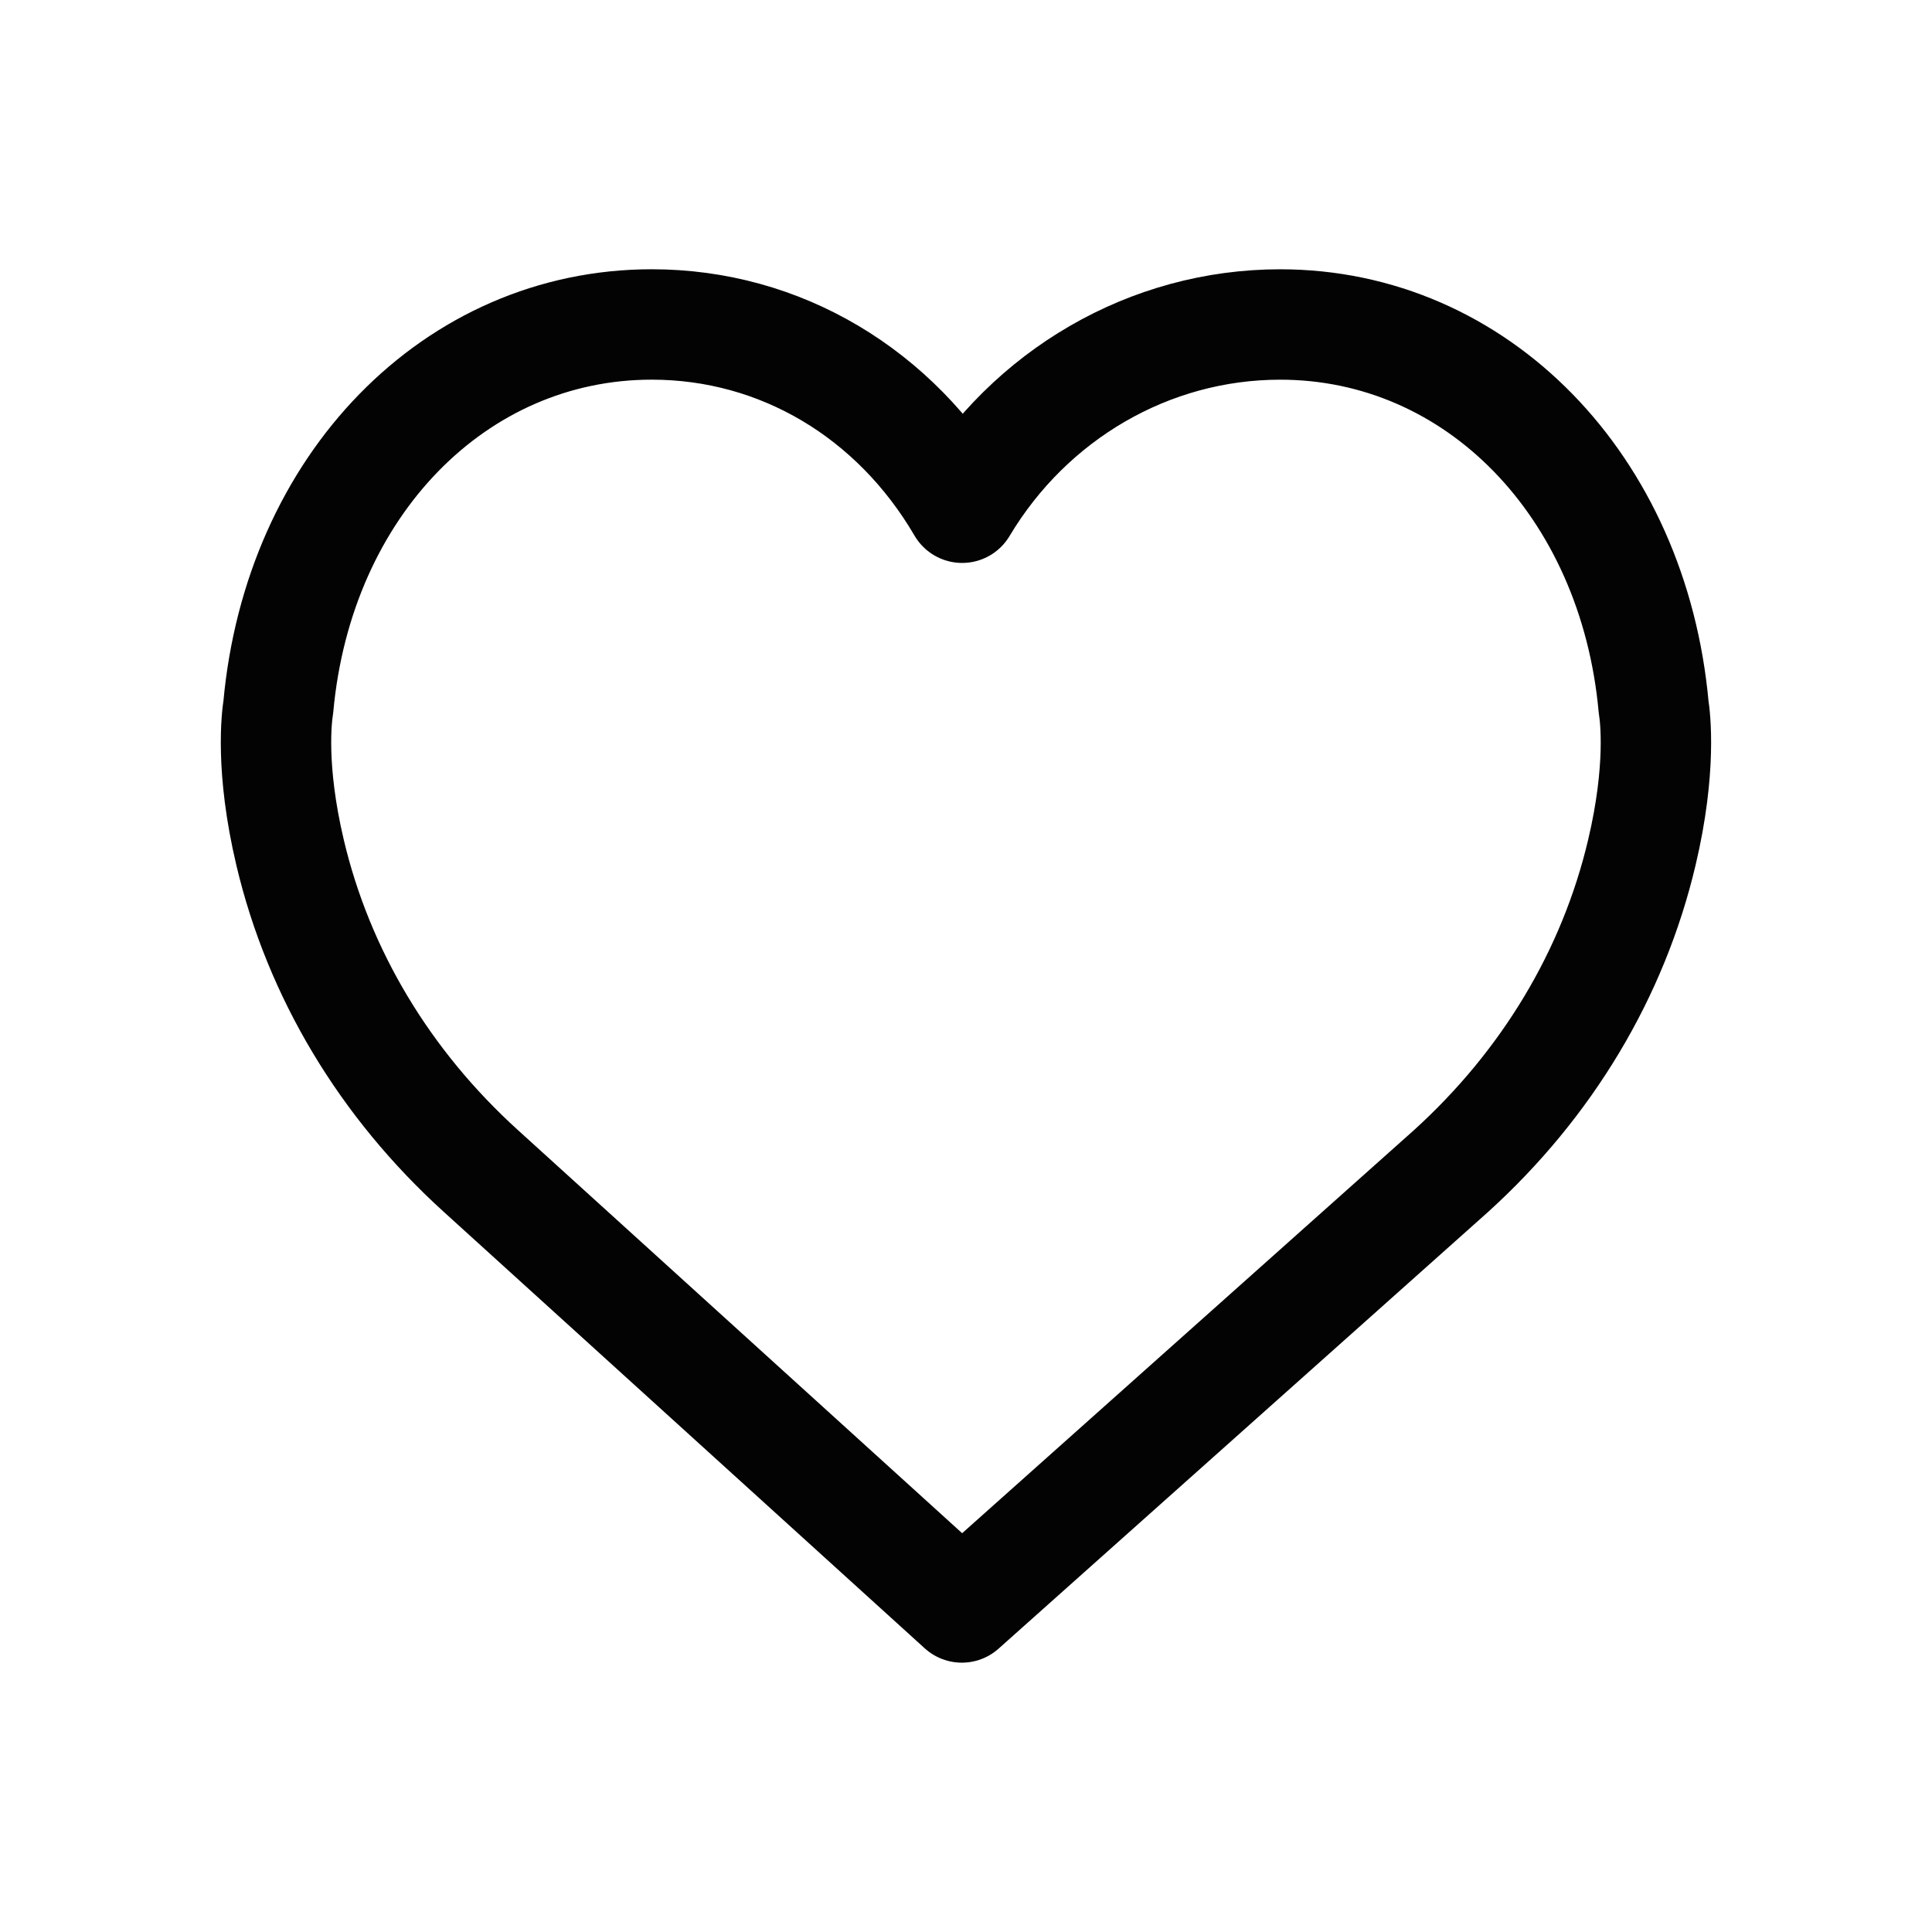
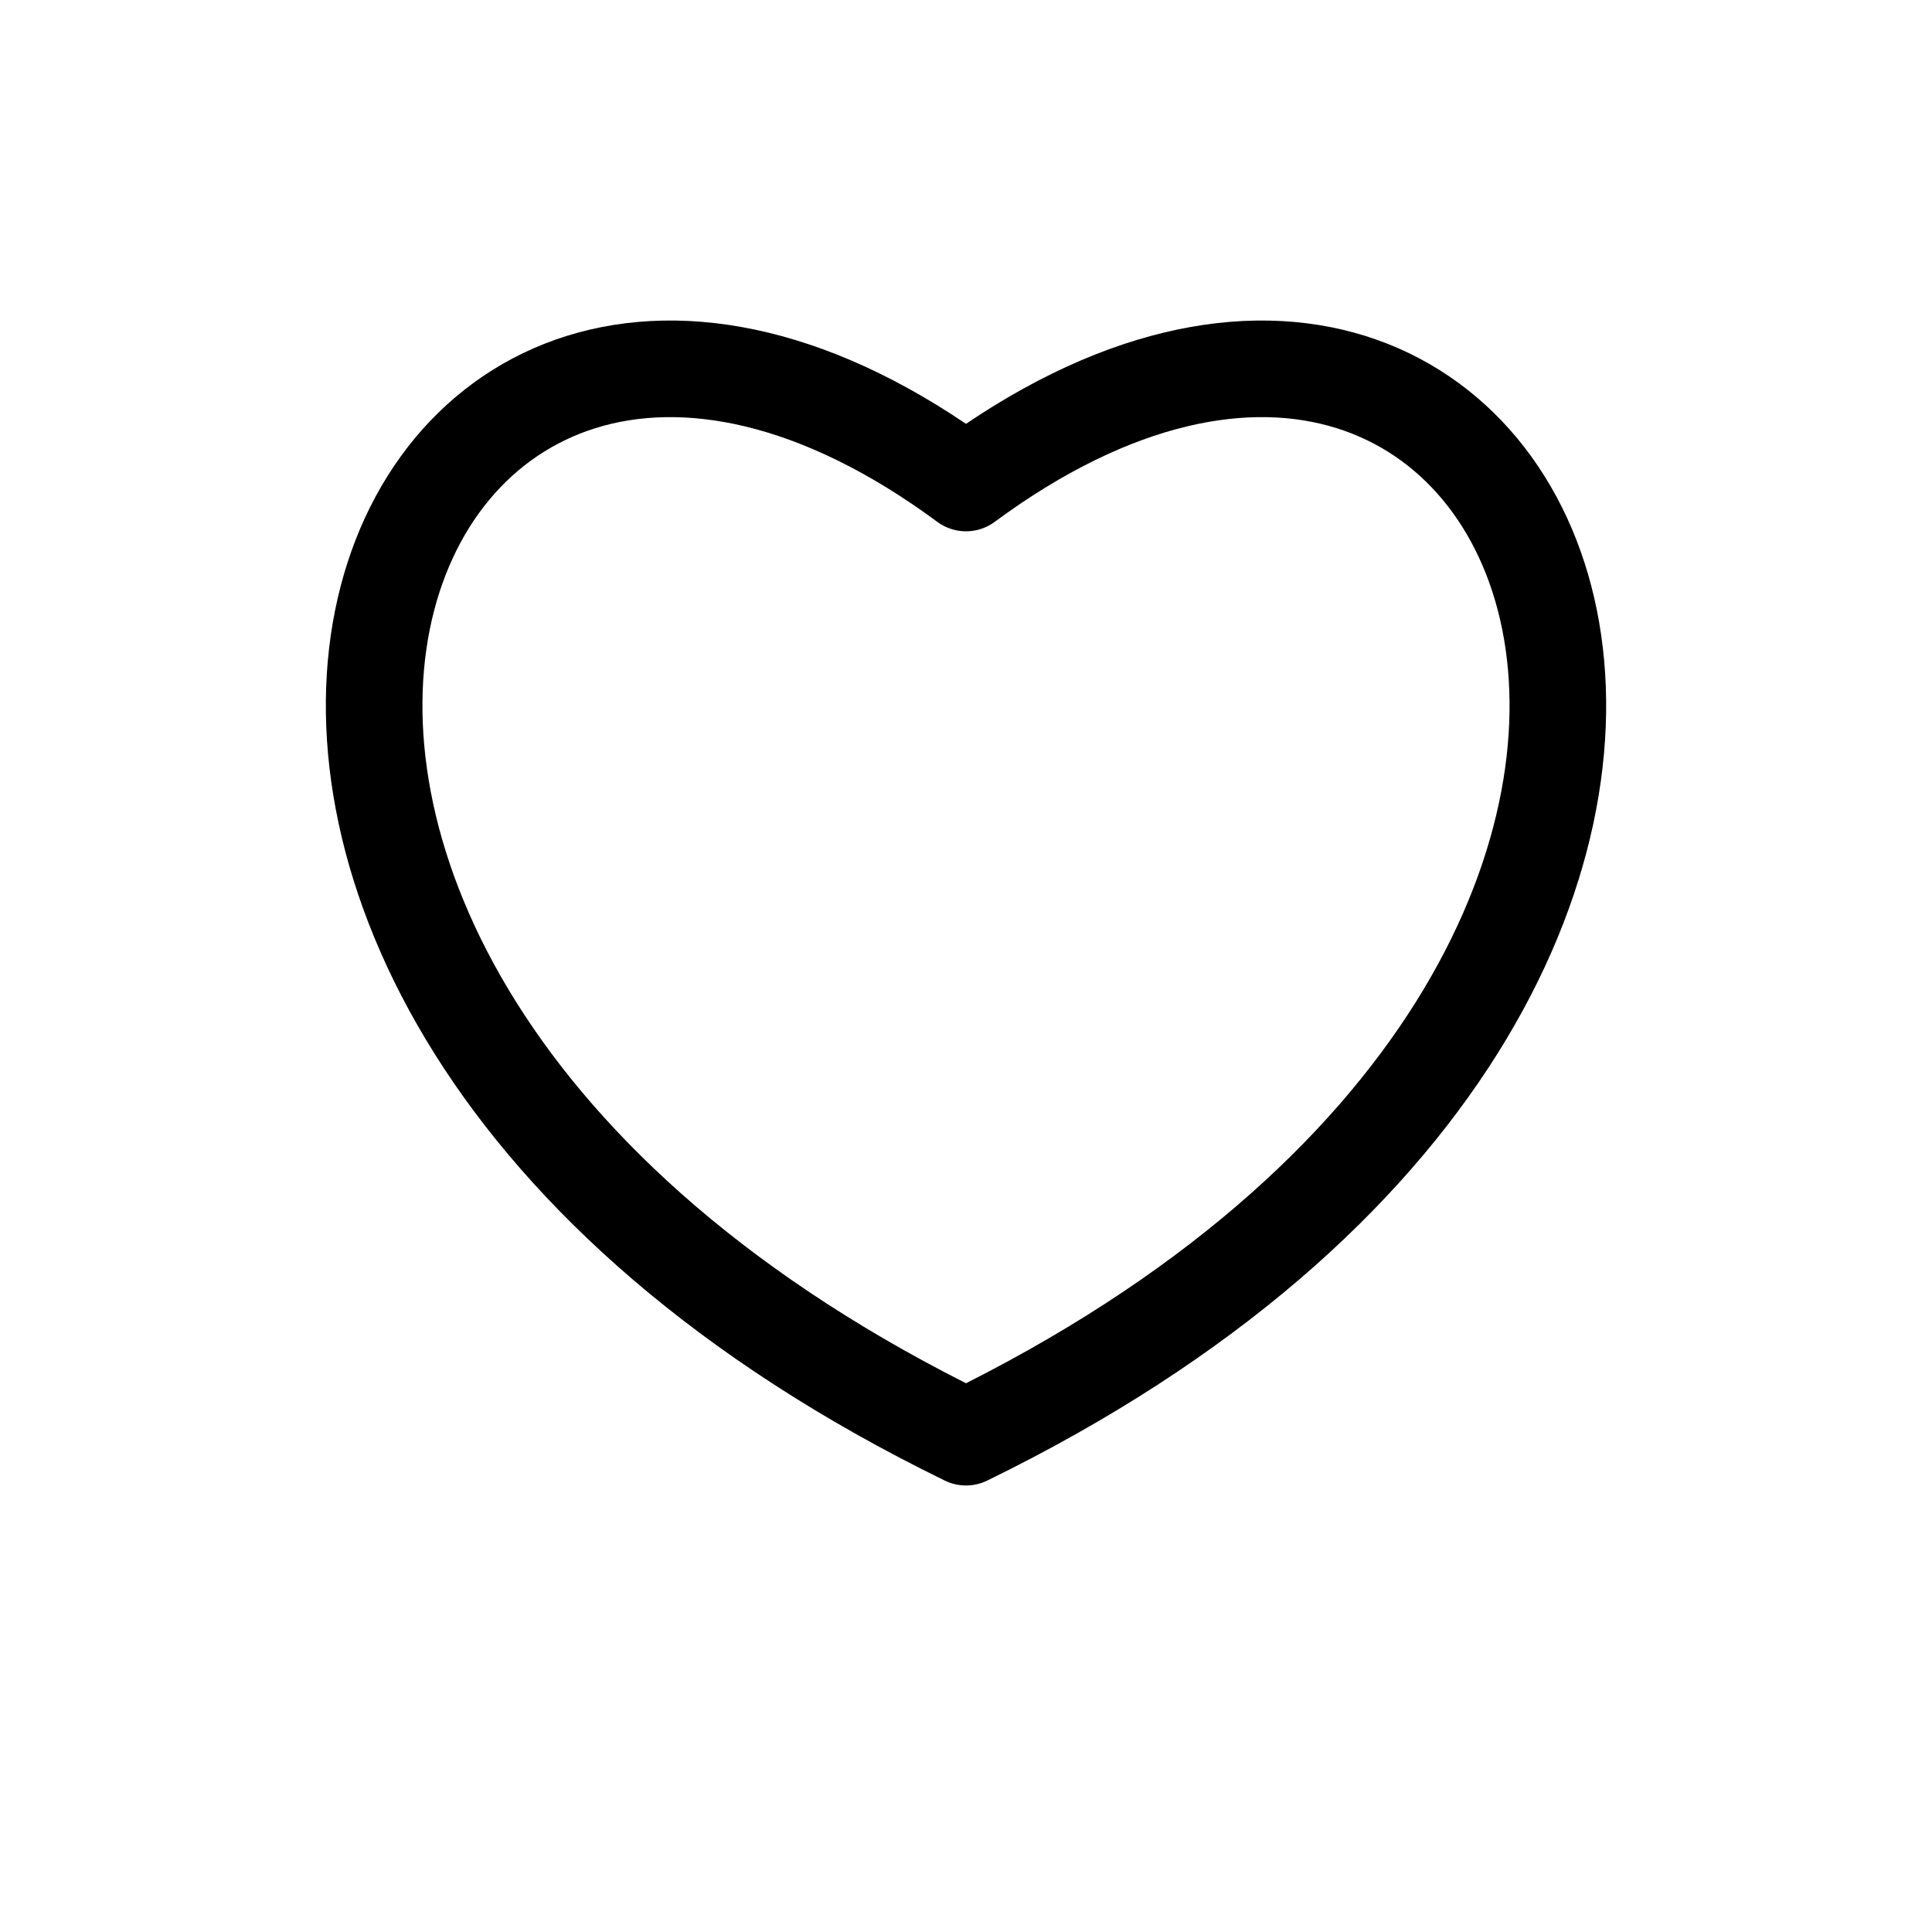
- <svg xmlns="http://www.w3.org/2000/svg" fill="transparent" height="800px" width="800px" version="1.1" id="Capa_1" viewBox="-10.4 -10.4 72.80 72.80" xml:space="preserve" stroke="transparent">
-   <g id="SVGRepo_bgCarrier" stroke-width="0" />
-   <g id="SVGRepo_tracerCarrier" stroke-linecap="round" stroke-linejoin="round" stroke="#030303" stroke-width="4.16">
-     <path d="M51.911,16.242C51.152,7.888,45.239,1.827,37.839,1.827c-4.93,0-9.444,2.653-11.984,6.905 c-2.517-4.307-6.846-6.906-11.697-6.906c-7.399,0-13.313,6.061-14.071,14.415c-0.06,0.369-0.306,2.311,0.442,5.478 c1.078,4.568,3.568,8.723,7.199,12.013l18.115,16.439l18.426-16.438c3.631-3.291,6.121-7.445,7.199-12.014 C52.216,18.553,51.97,16.611,51.911,16.242z" />
-   </g>
-   <g id="SVGRepo_iconCarrier">
-     <path d="M51.911,16.242C51.152,7.888,45.239,1.827,37.839,1.827c-4.93,0-9.444,2.653-11.984,6.905 c-2.517-4.307-6.846-6.906-11.697-6.906c-7.399,0-13.313,6.061-14.071,14.415c-0.06,0.369-0.306,2.311,0.442,5.478 c1.078,4.568,3.568,8.723,7.199,12.013l18.115,16.439l18.426-16.438c3.631-3.291,6.121-7.445,7.199-12.014 C52.216,18.553,51.97,16.611,51.911,16.242z" />
+ <svg xmlns="http://www.w3.org/2000/svg" version="1.1" viewBox="0 0 800 800">
+   <g fill="none" stroke-width="40" stroke="hsl(0, 0%, 0%)" id="heart" opacity="1">
+     <path d="M400 200C644.406 19.58 800 400 400 595.105 0 400 155.594 19.58 400 200Z" stroke-linecap="round" stroke-linejoin="round" />
  </g>
</svg>
